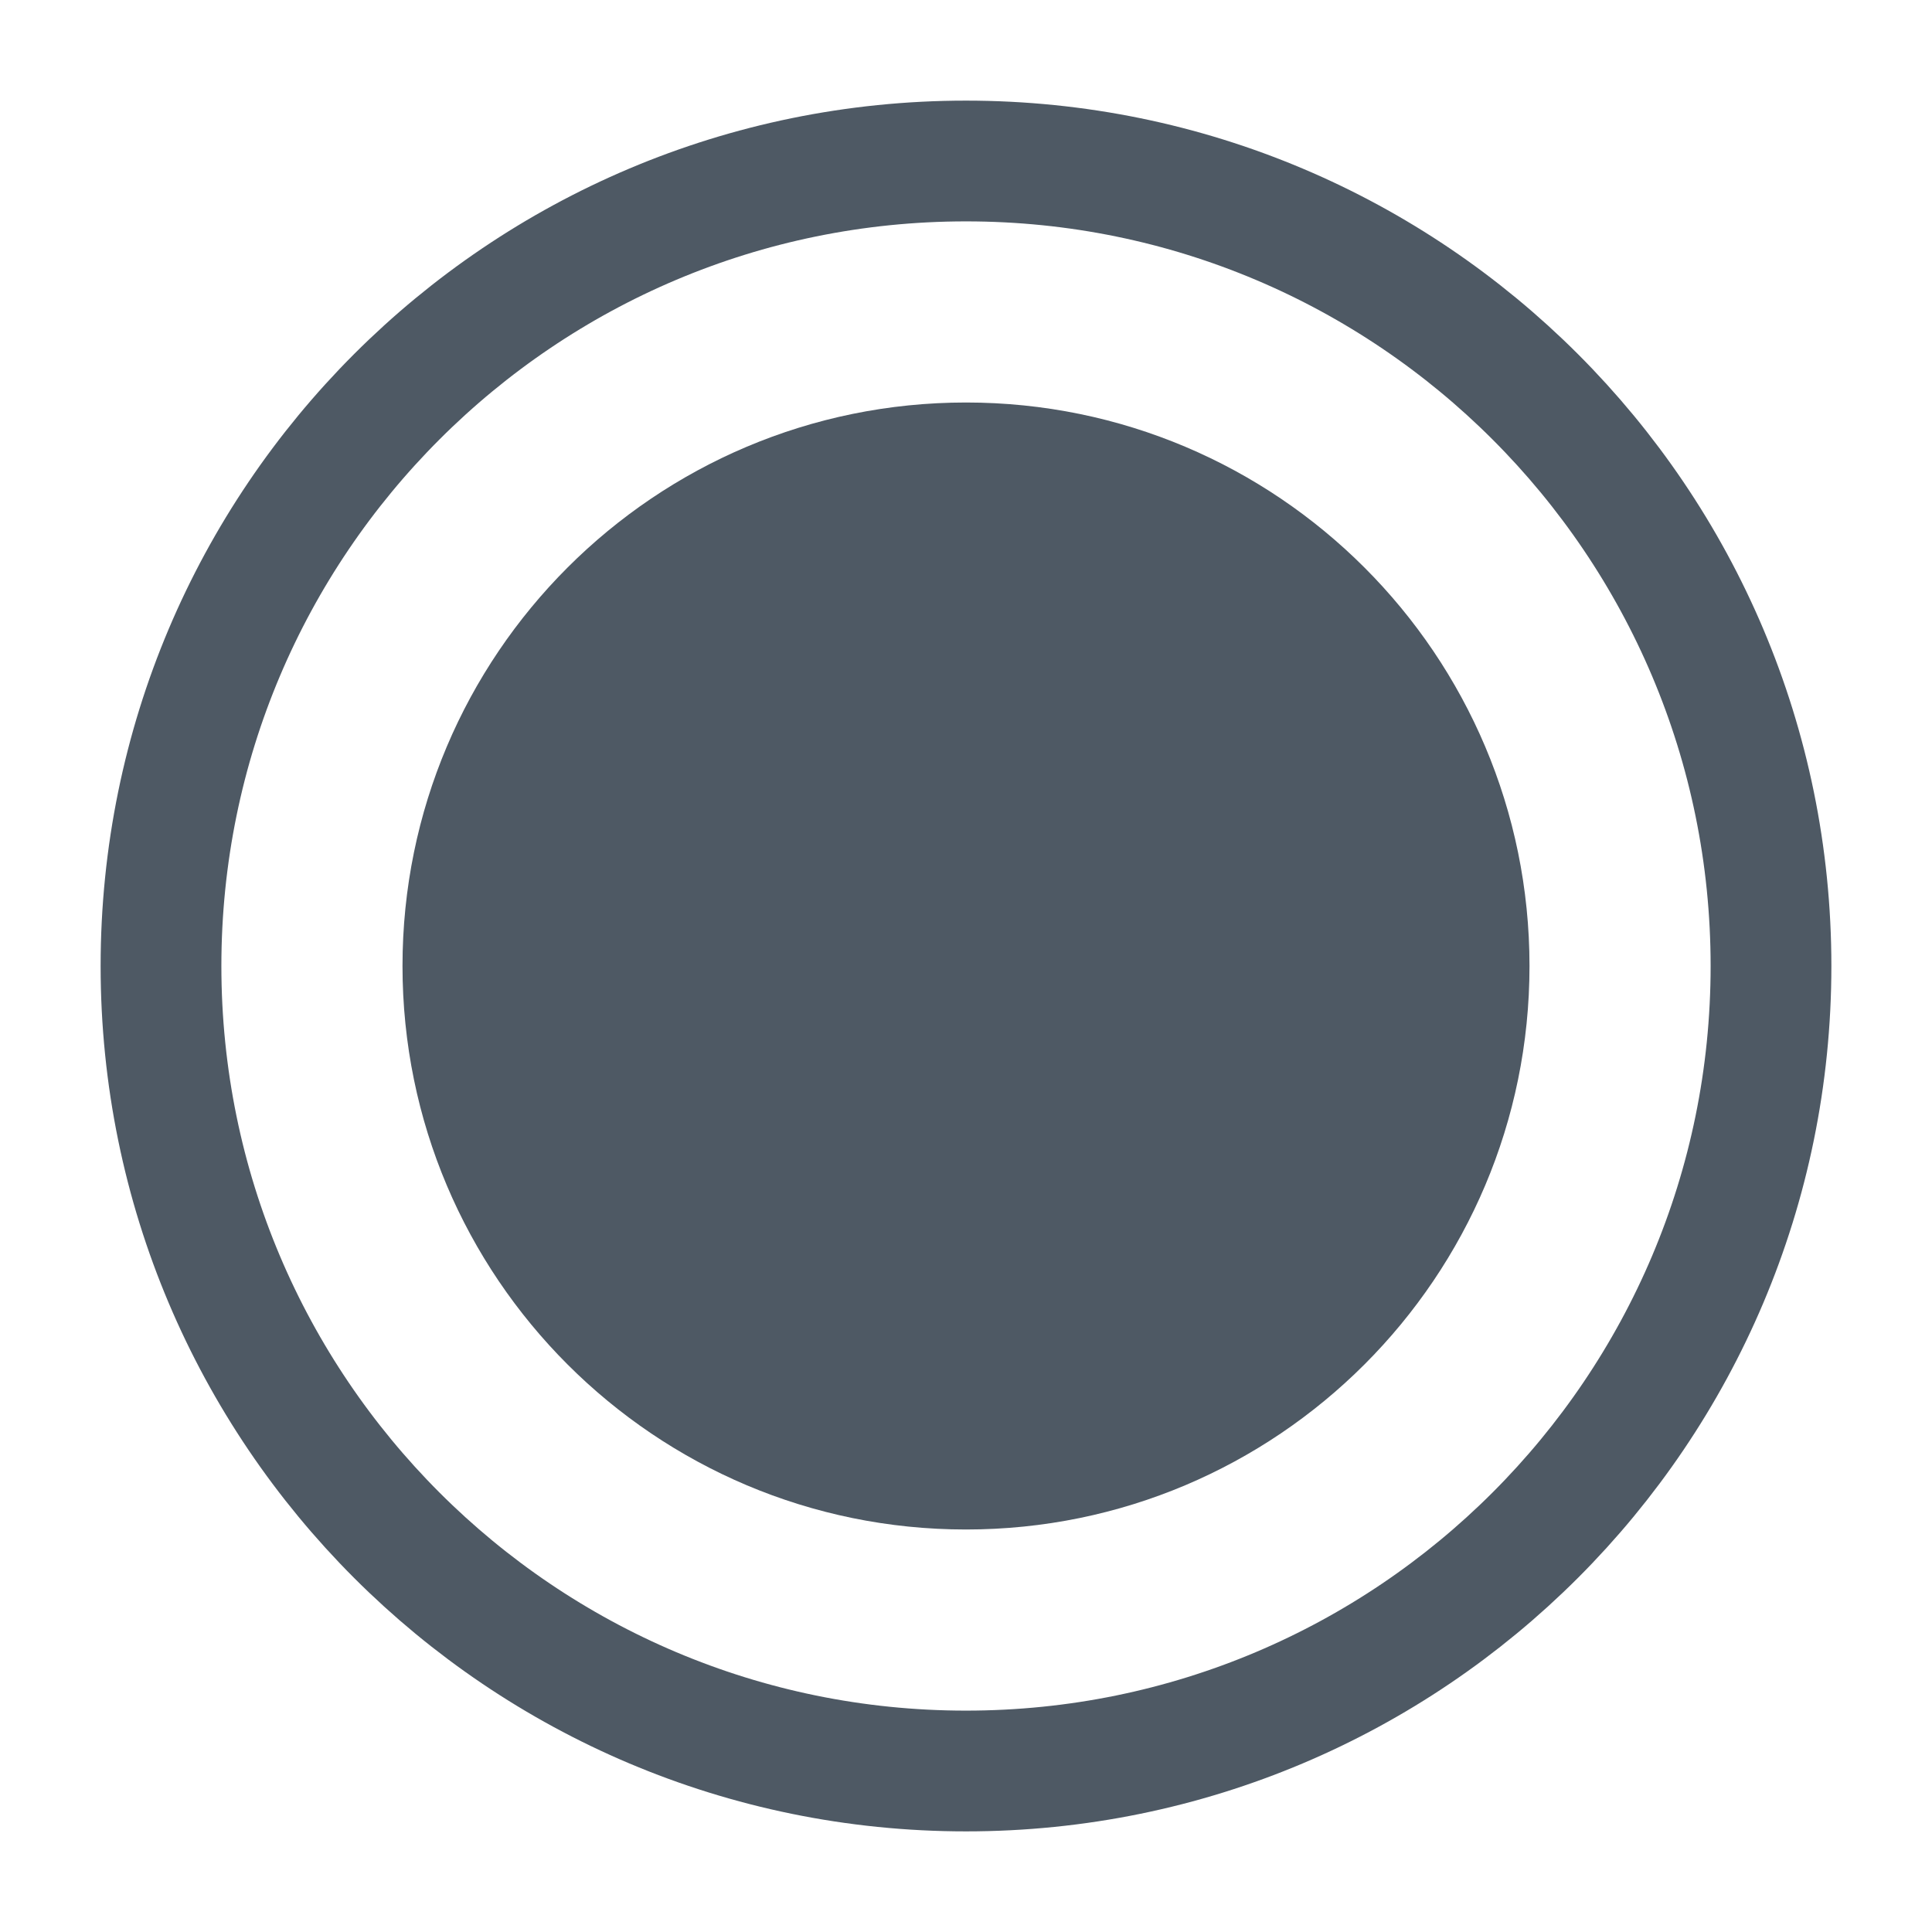
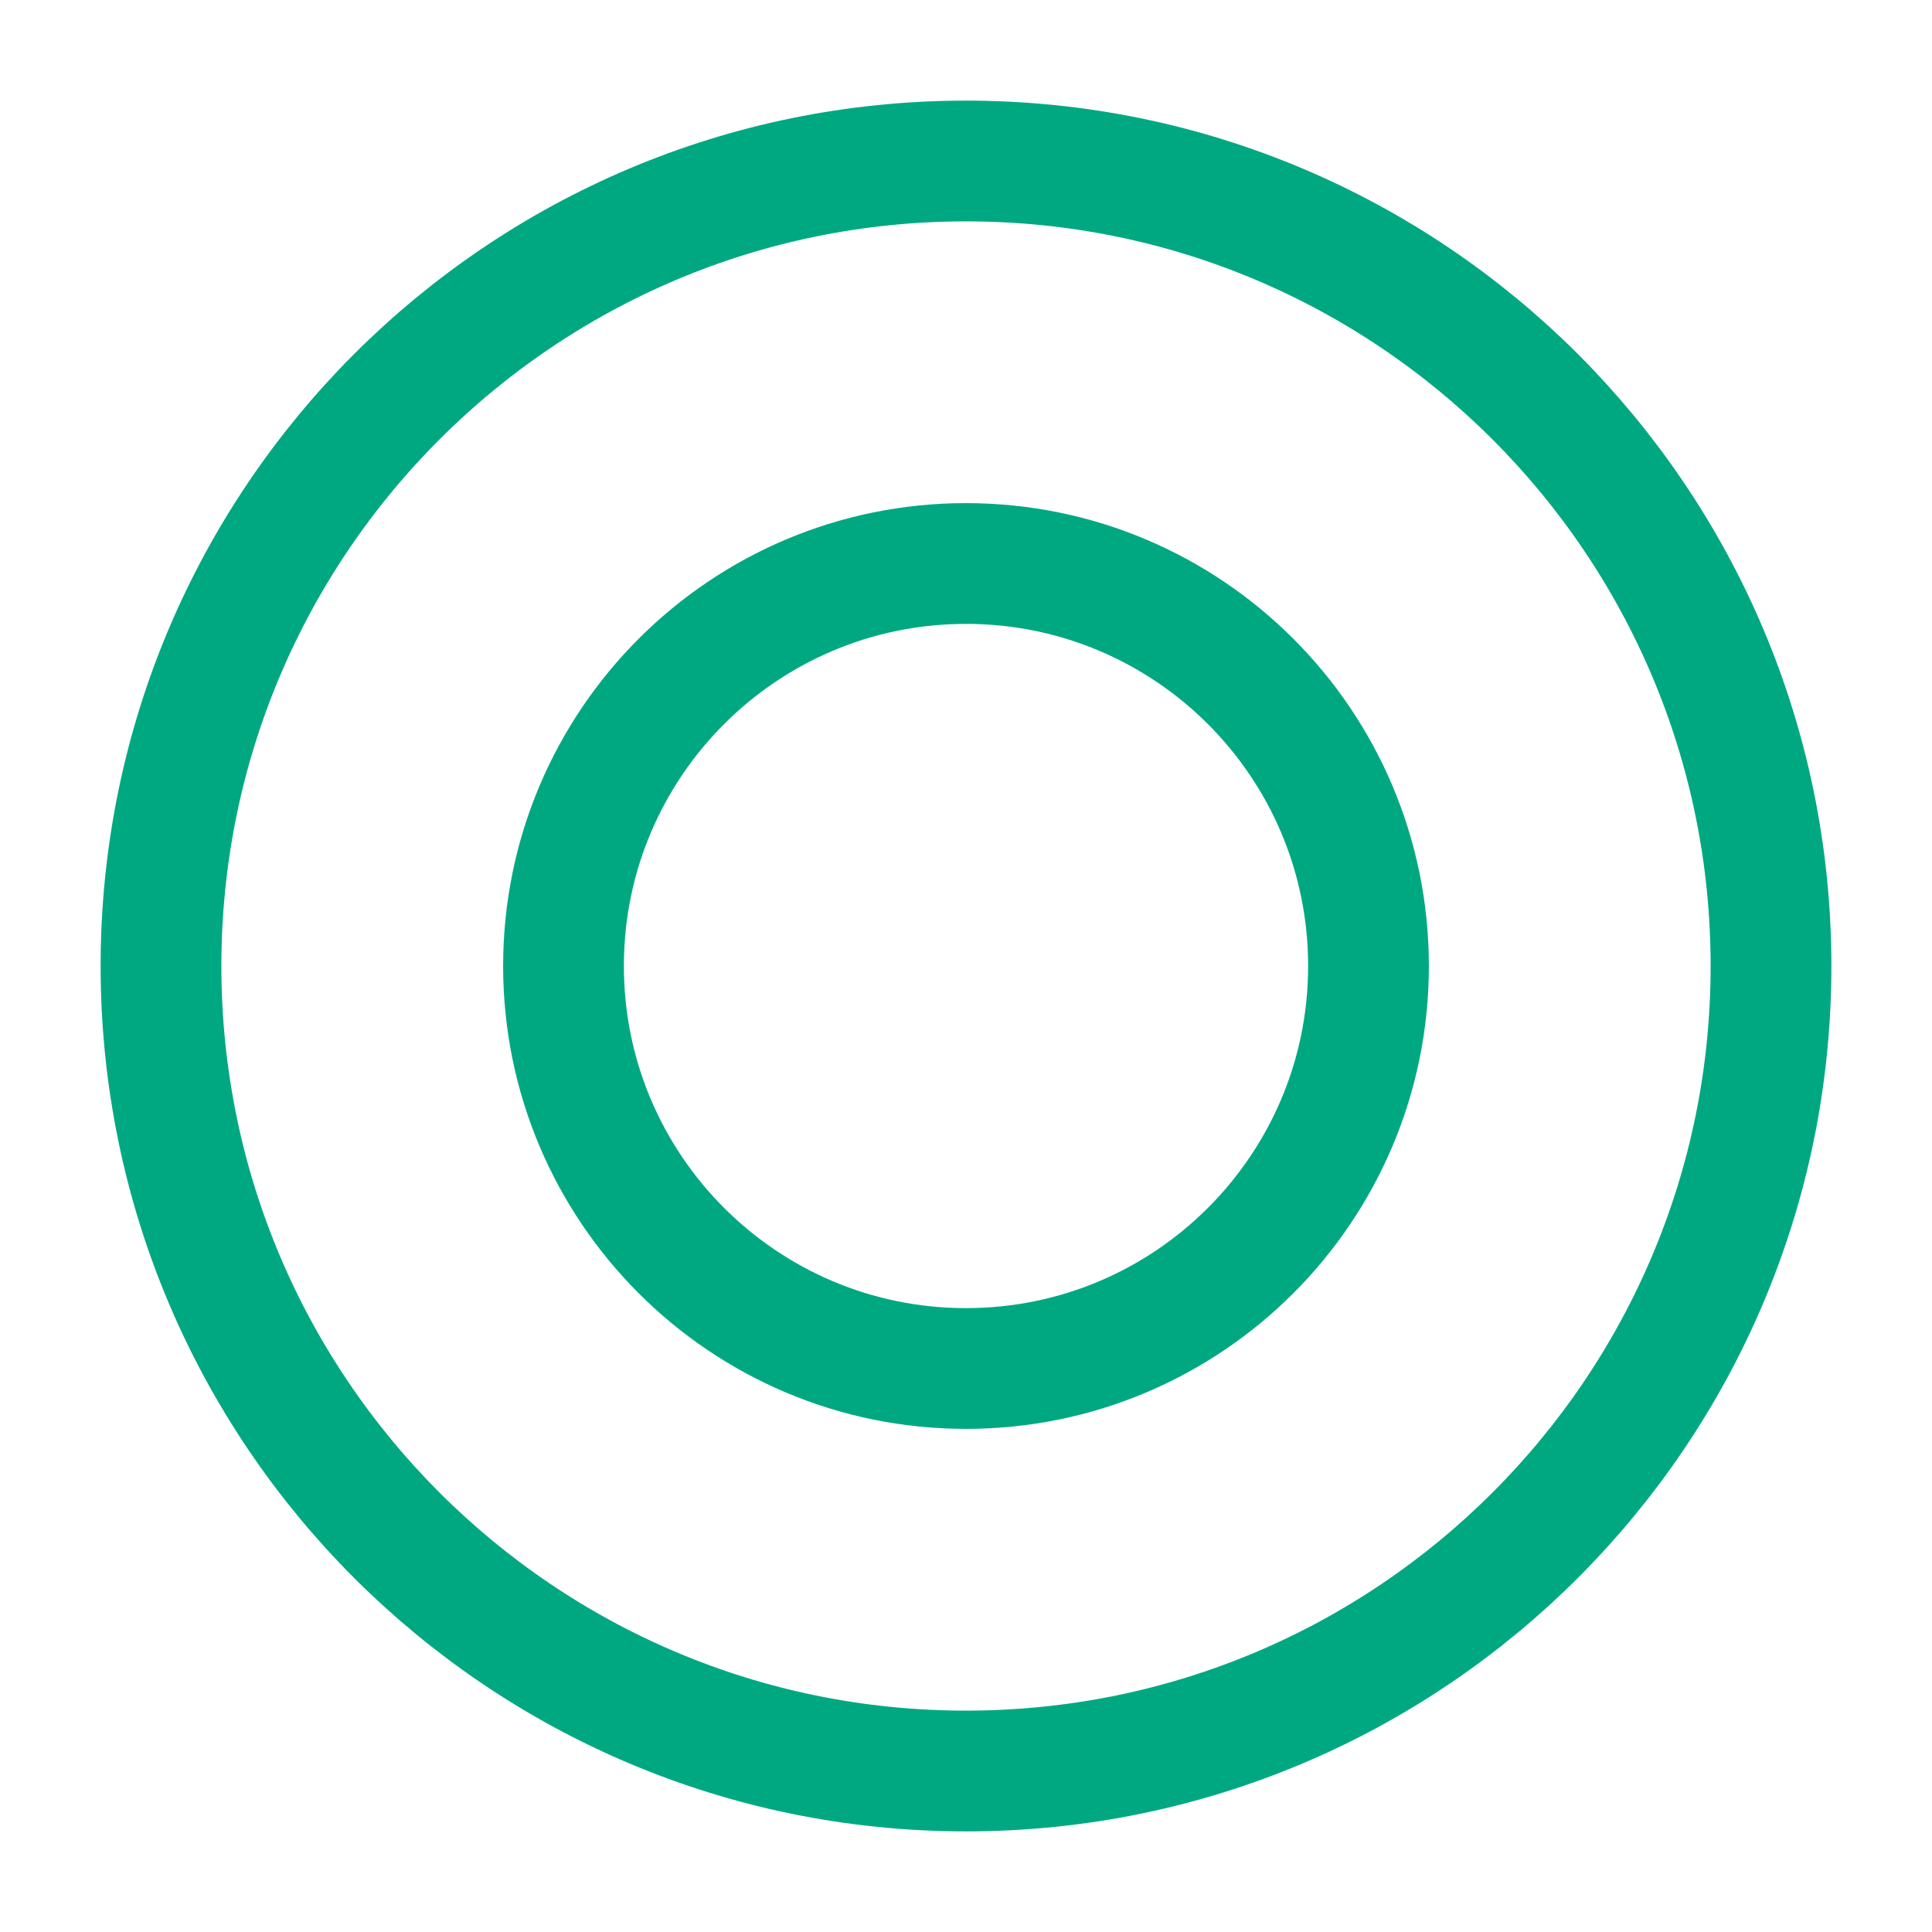
<svg xmlns="http://www.w3.org/2000/svg" width="24" height="24" viewBox="0 0 24 24" fill="none">
-   <path d="M12 22C17.523 22 22 17.523 22 12C22 6.477 17.523 2 12 2C6.477 2 2 6.477 2 12C2 17.523 6.477 22 12 22Z" stroke="#4E5964" stroke-width="1.5" stroke-miterlimit="10" stroke-linecap="round" stroke-linejoin="round" />
-   <path d="M12 19C15.866 19 19 15.866 19 12C19 8.134 15.866 5 12 5C8.134 5 5 8.134 5 12C5 15.866 8.134 19 12 19Z" fill="#4E5964" />
+   <path d="M12 22C17.523 22 22 17.523 22 12C22 6.477 17.523 2 12 2C6.477 2 2 6.477 2 12C2 17.523 6.477 22 12 22Z" stroke="#00A881" stroke-width="1.5" stroke-miterlimit="10" stroke-linecap="round" stroke-linejoin="round" />
+   <path d="M12 17C14.761 17 17 14.761 17 12C17 9.239 14.761 7 12 7C9.239 7 7 9.239 7 12C7 14.761 9.239 17 12 17Z" stroke="#00A881" stroke-width="1.5" stroke-miterlimit="10" stroke-linecap="round" stroke-linejoin="round" />
</svg>
